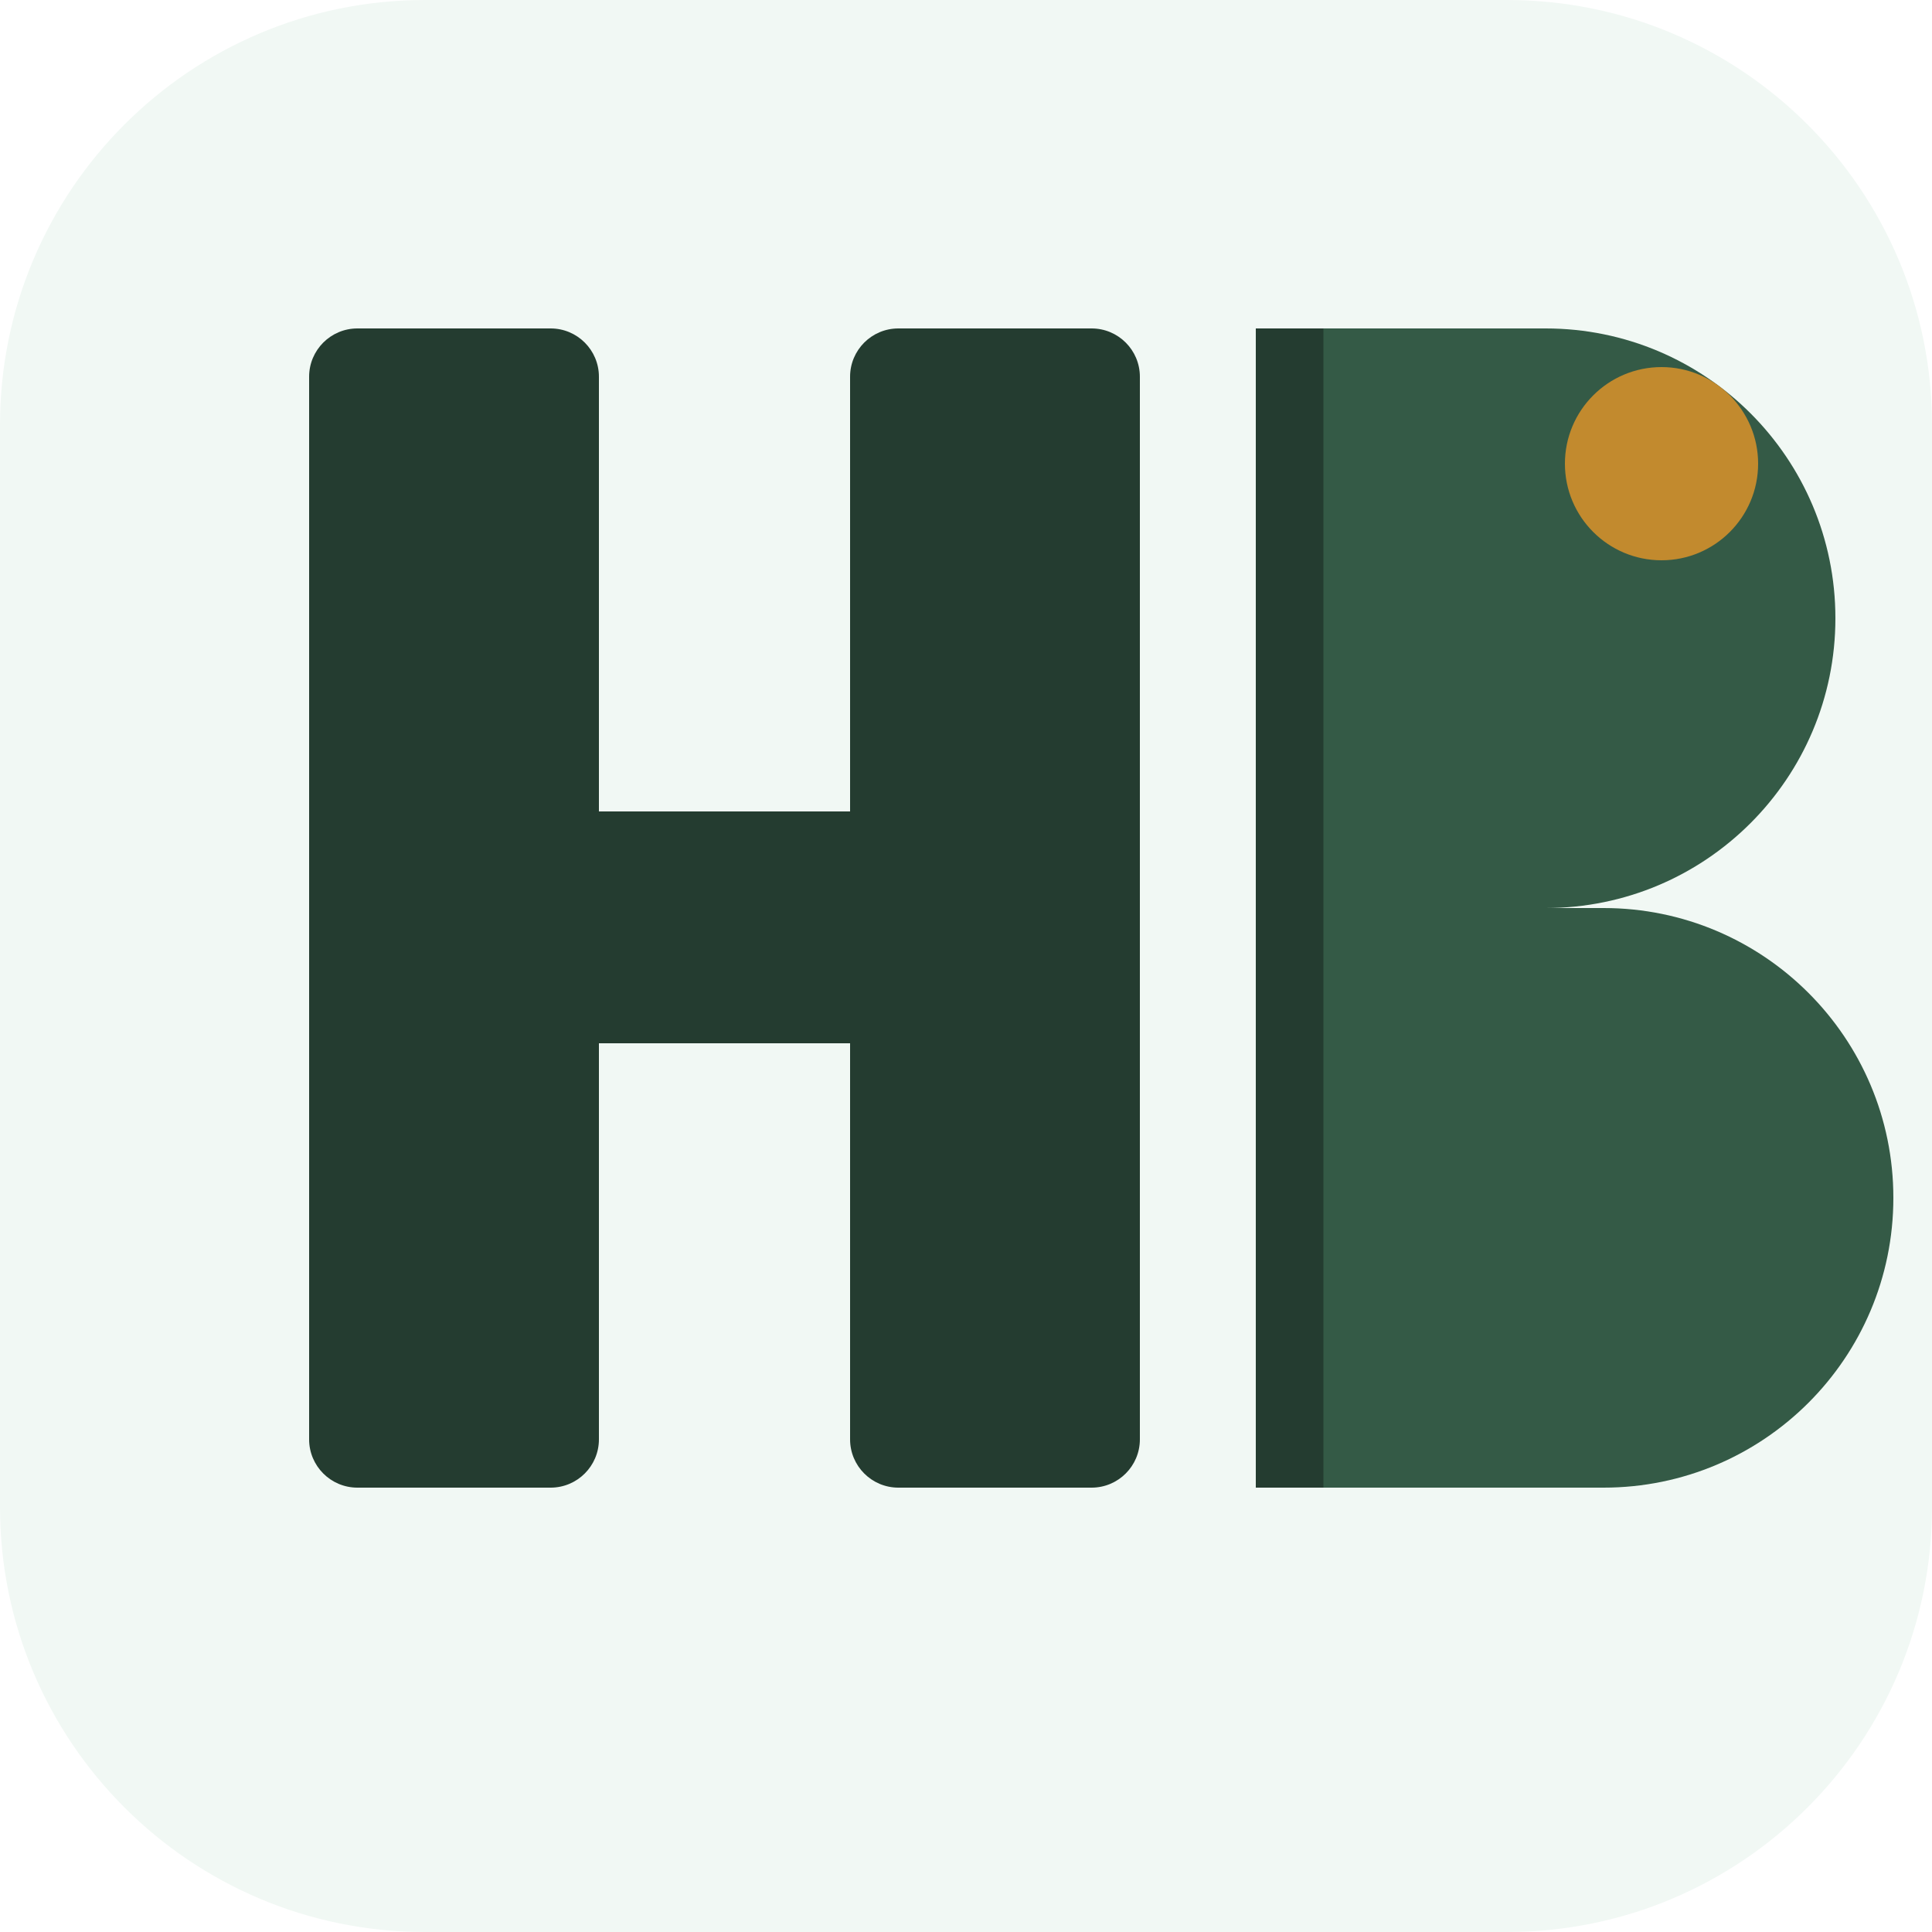
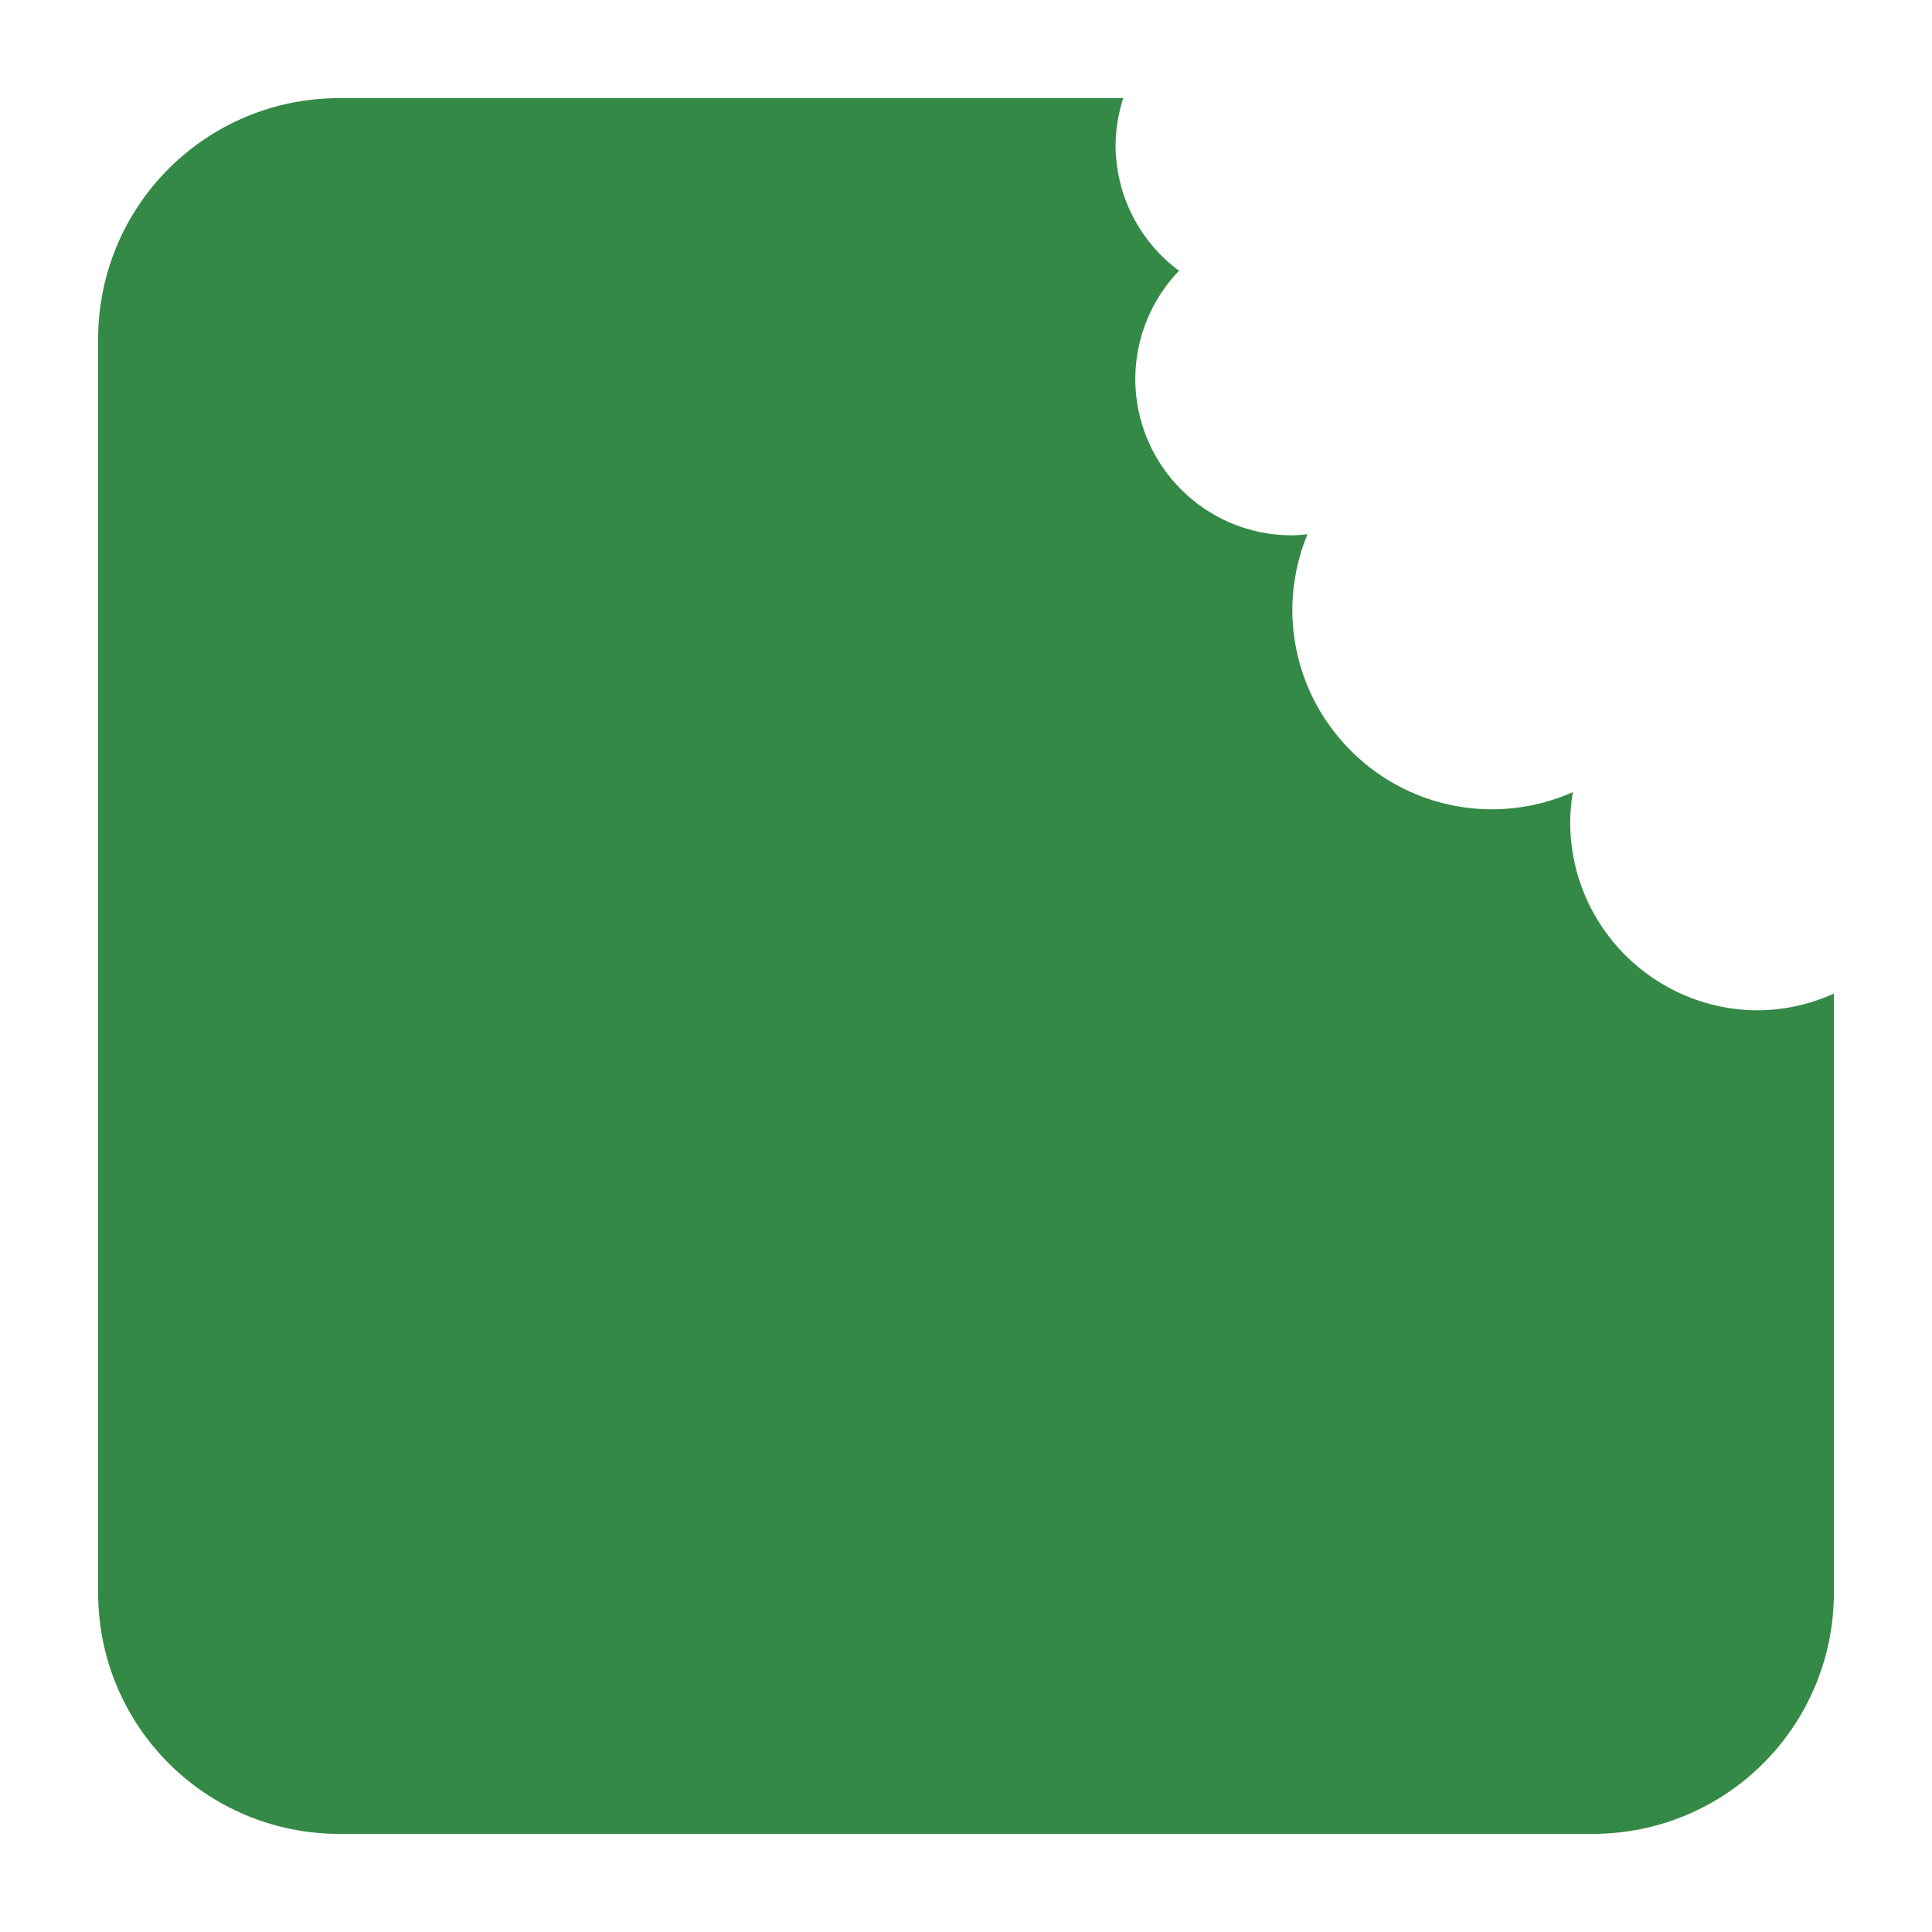
- <svg xmlns="http://www.w3.org/2000/svg" viewBox="0 0 100 100">
-   <rect width="100" height="100" rx="22" fill="#f1f8f4" />
-   <g transform="translate(8 5)">
-     <g fill="#243c30">
-       <rect x="8" y="12" width="15" height="60" rx="2.5" />
-       <rect x="36" y="12" width="15" height="60" rx="2.5" />
-       <rect x="8" y="37" width="43" height="12" />
-     </g>
-     <path d="M60 12 h12 a15 15 0 0 1 0 30 h-12 z          M60 42 h15 a15 15 0 0 1 0 30 h-15 z" fill="#345a46" />
-     <rect x="57" y="12" width="3.5" height="60" fill="#243c30" />
-     <circle cx="78" cy="19" r="5" fill="#c28a2e" />
+ <svg xmlns="http://www.w3.org/2000/svg" width="512" height="512" viewBox="0 0 512 512" version="1.1" id="svg5" xml:space="preserve">
+   <defs id="defs2" />
+   <g id="layer1">
+     <path id="rect2156" style="fill:#348946;fill-opacity:1;stroke:none;stroke-linejoin:round;stop-color:#000000" d="M 90 26 C 54.544 26 26 54.544 26 90 L 26 422 C 26 457.456 54.544 486 90 486 L 422 486 C 457.456 486 486 457.456 486 422 L 486 263.318 C 479.806 266.091 473.035 267.703 465.971 267.744 C 438.442 267.747 416.123 245.433 416.121 217.904 C 416.141 215.229 416.375 212.559 416.824 209.922 C 410.097 212.907 402.823 214.457 395.463 214.475 C 366.204 214.478 342.481 190.761 342.479 161.502 C 342.518 154.664 343.878 147.897 346.488 141.576 C 345.113 141.744 343.731 141.842 342.346 141.871 C 319.433 141.871 300.859 123.298 300.859 100.385 C 300.893 89.705 305.045 79.451 312.449 71.756 C 301.913 63.96 295.68 51.642 295.639 38.535 C 295.665 34.198 296.376 29.983 297.668 26 L 90 26 z " />
  </g>
</svg>
